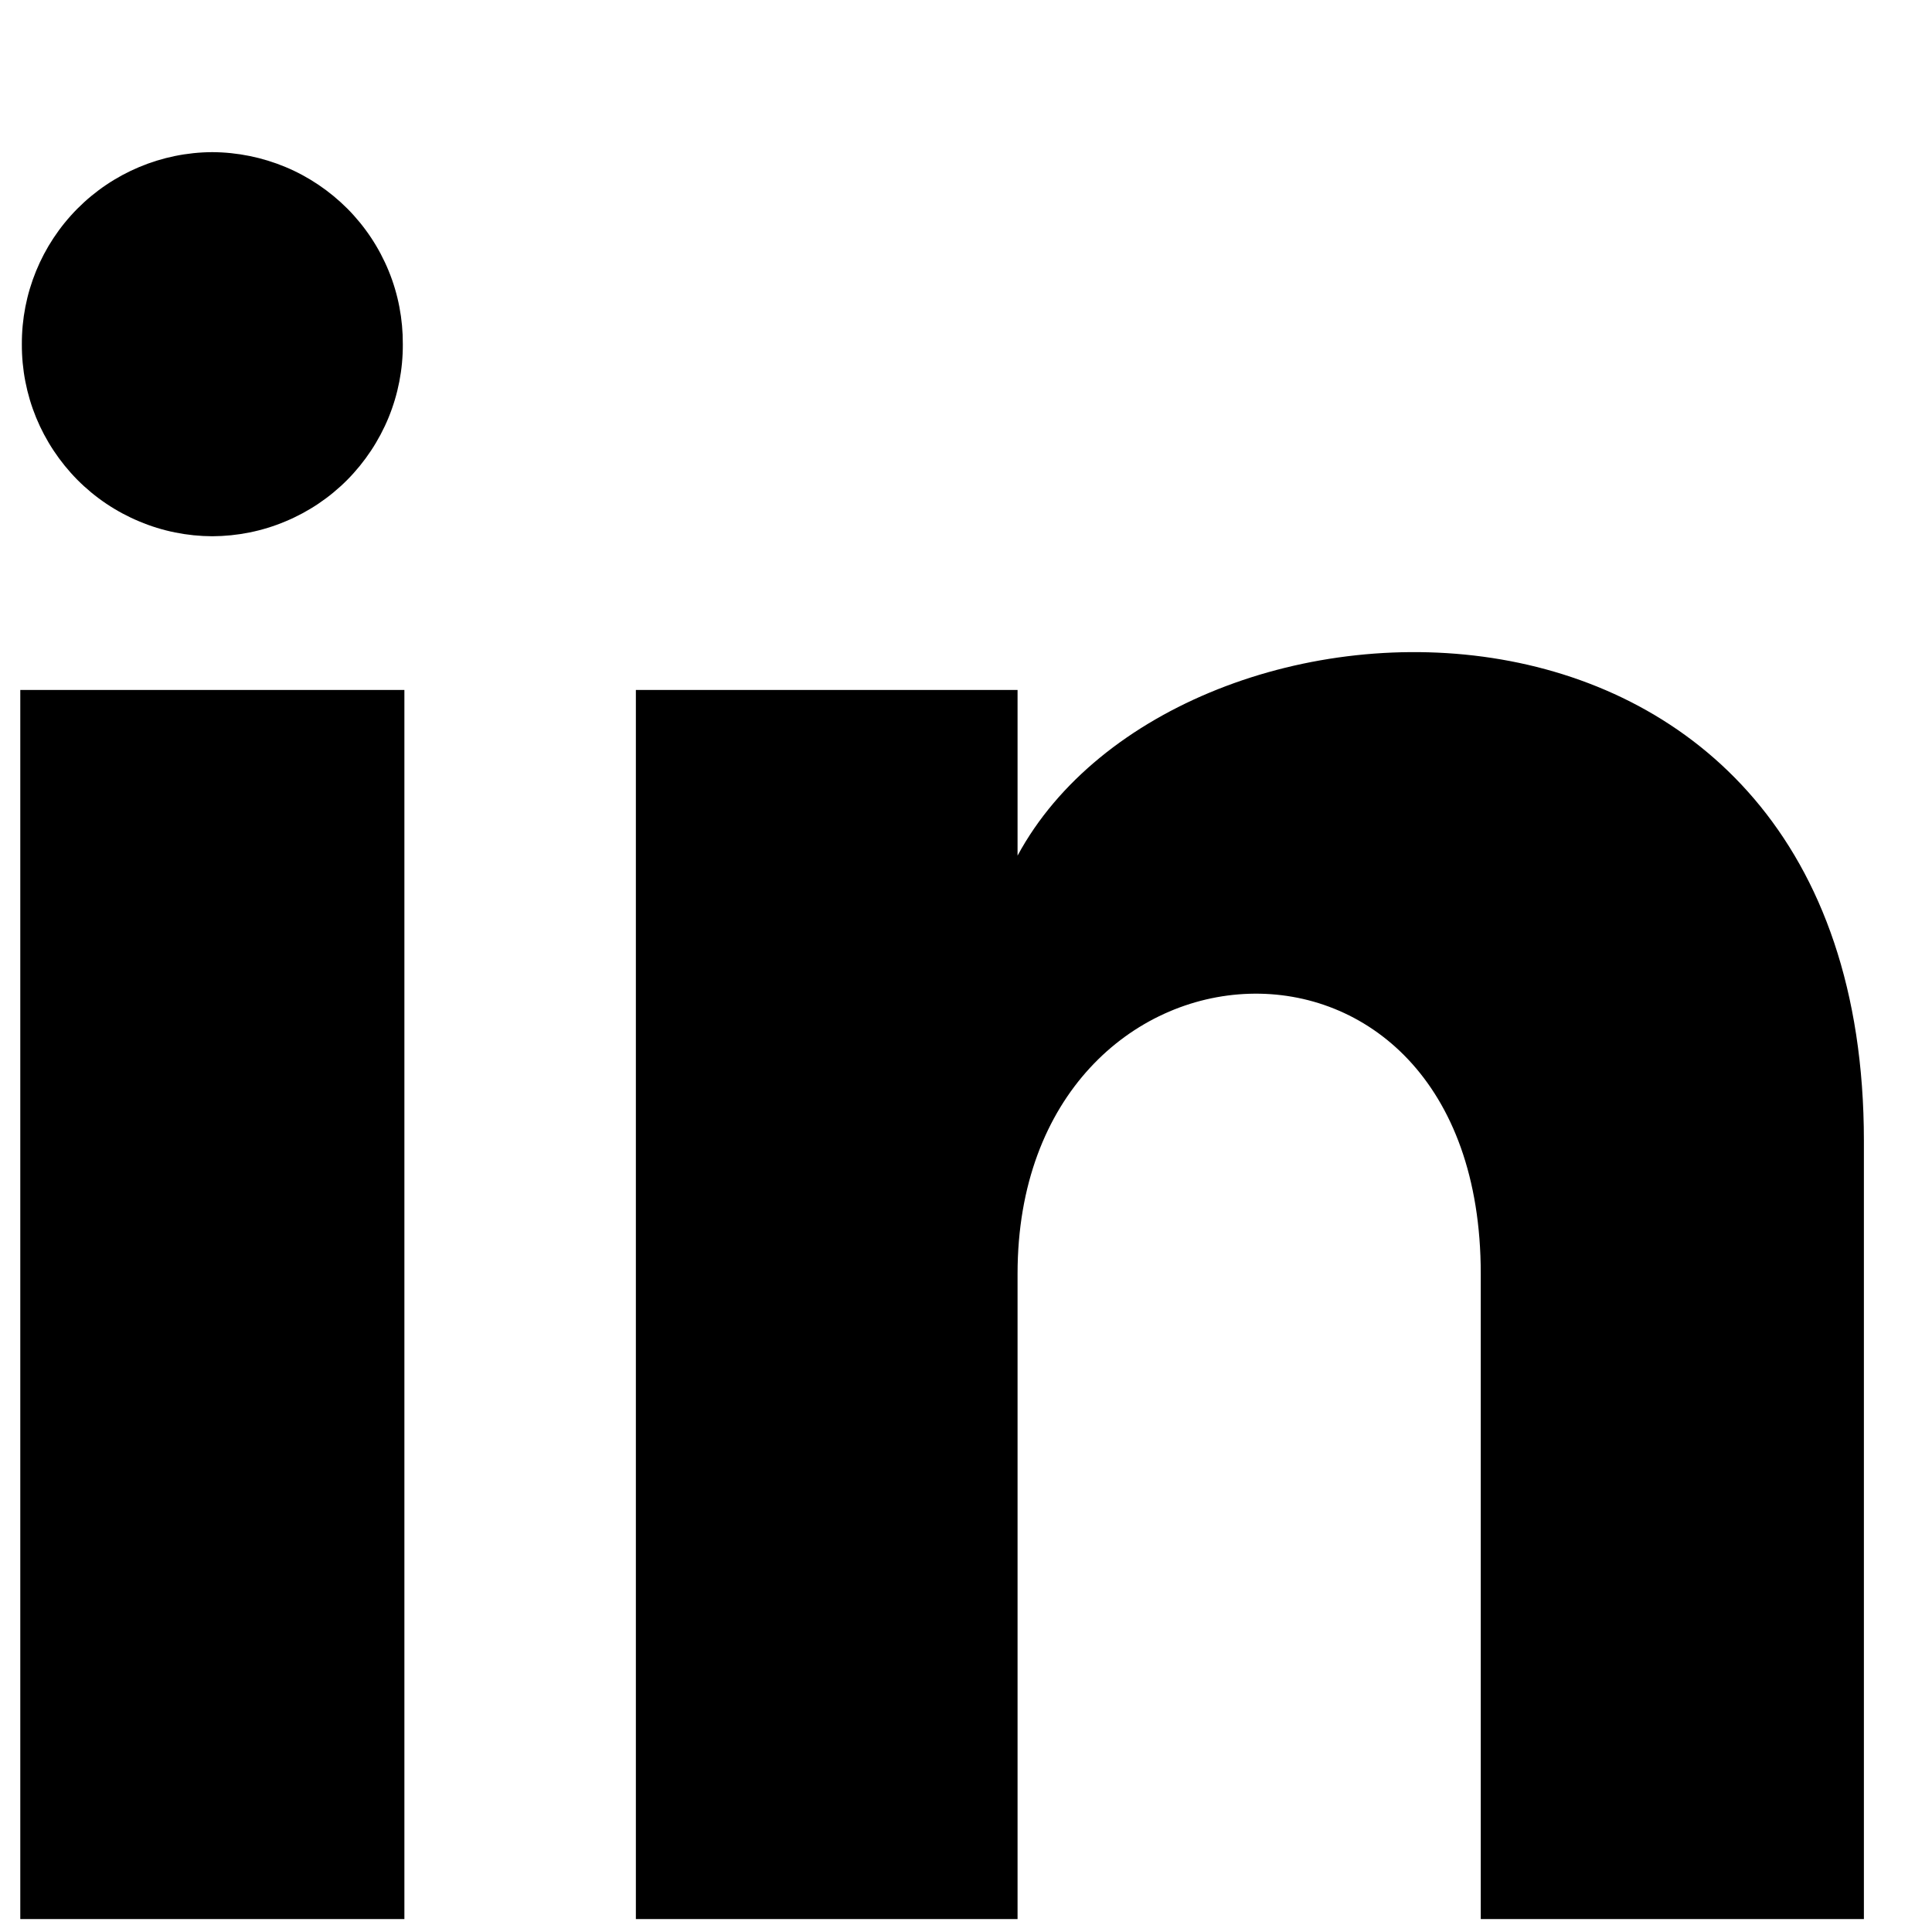
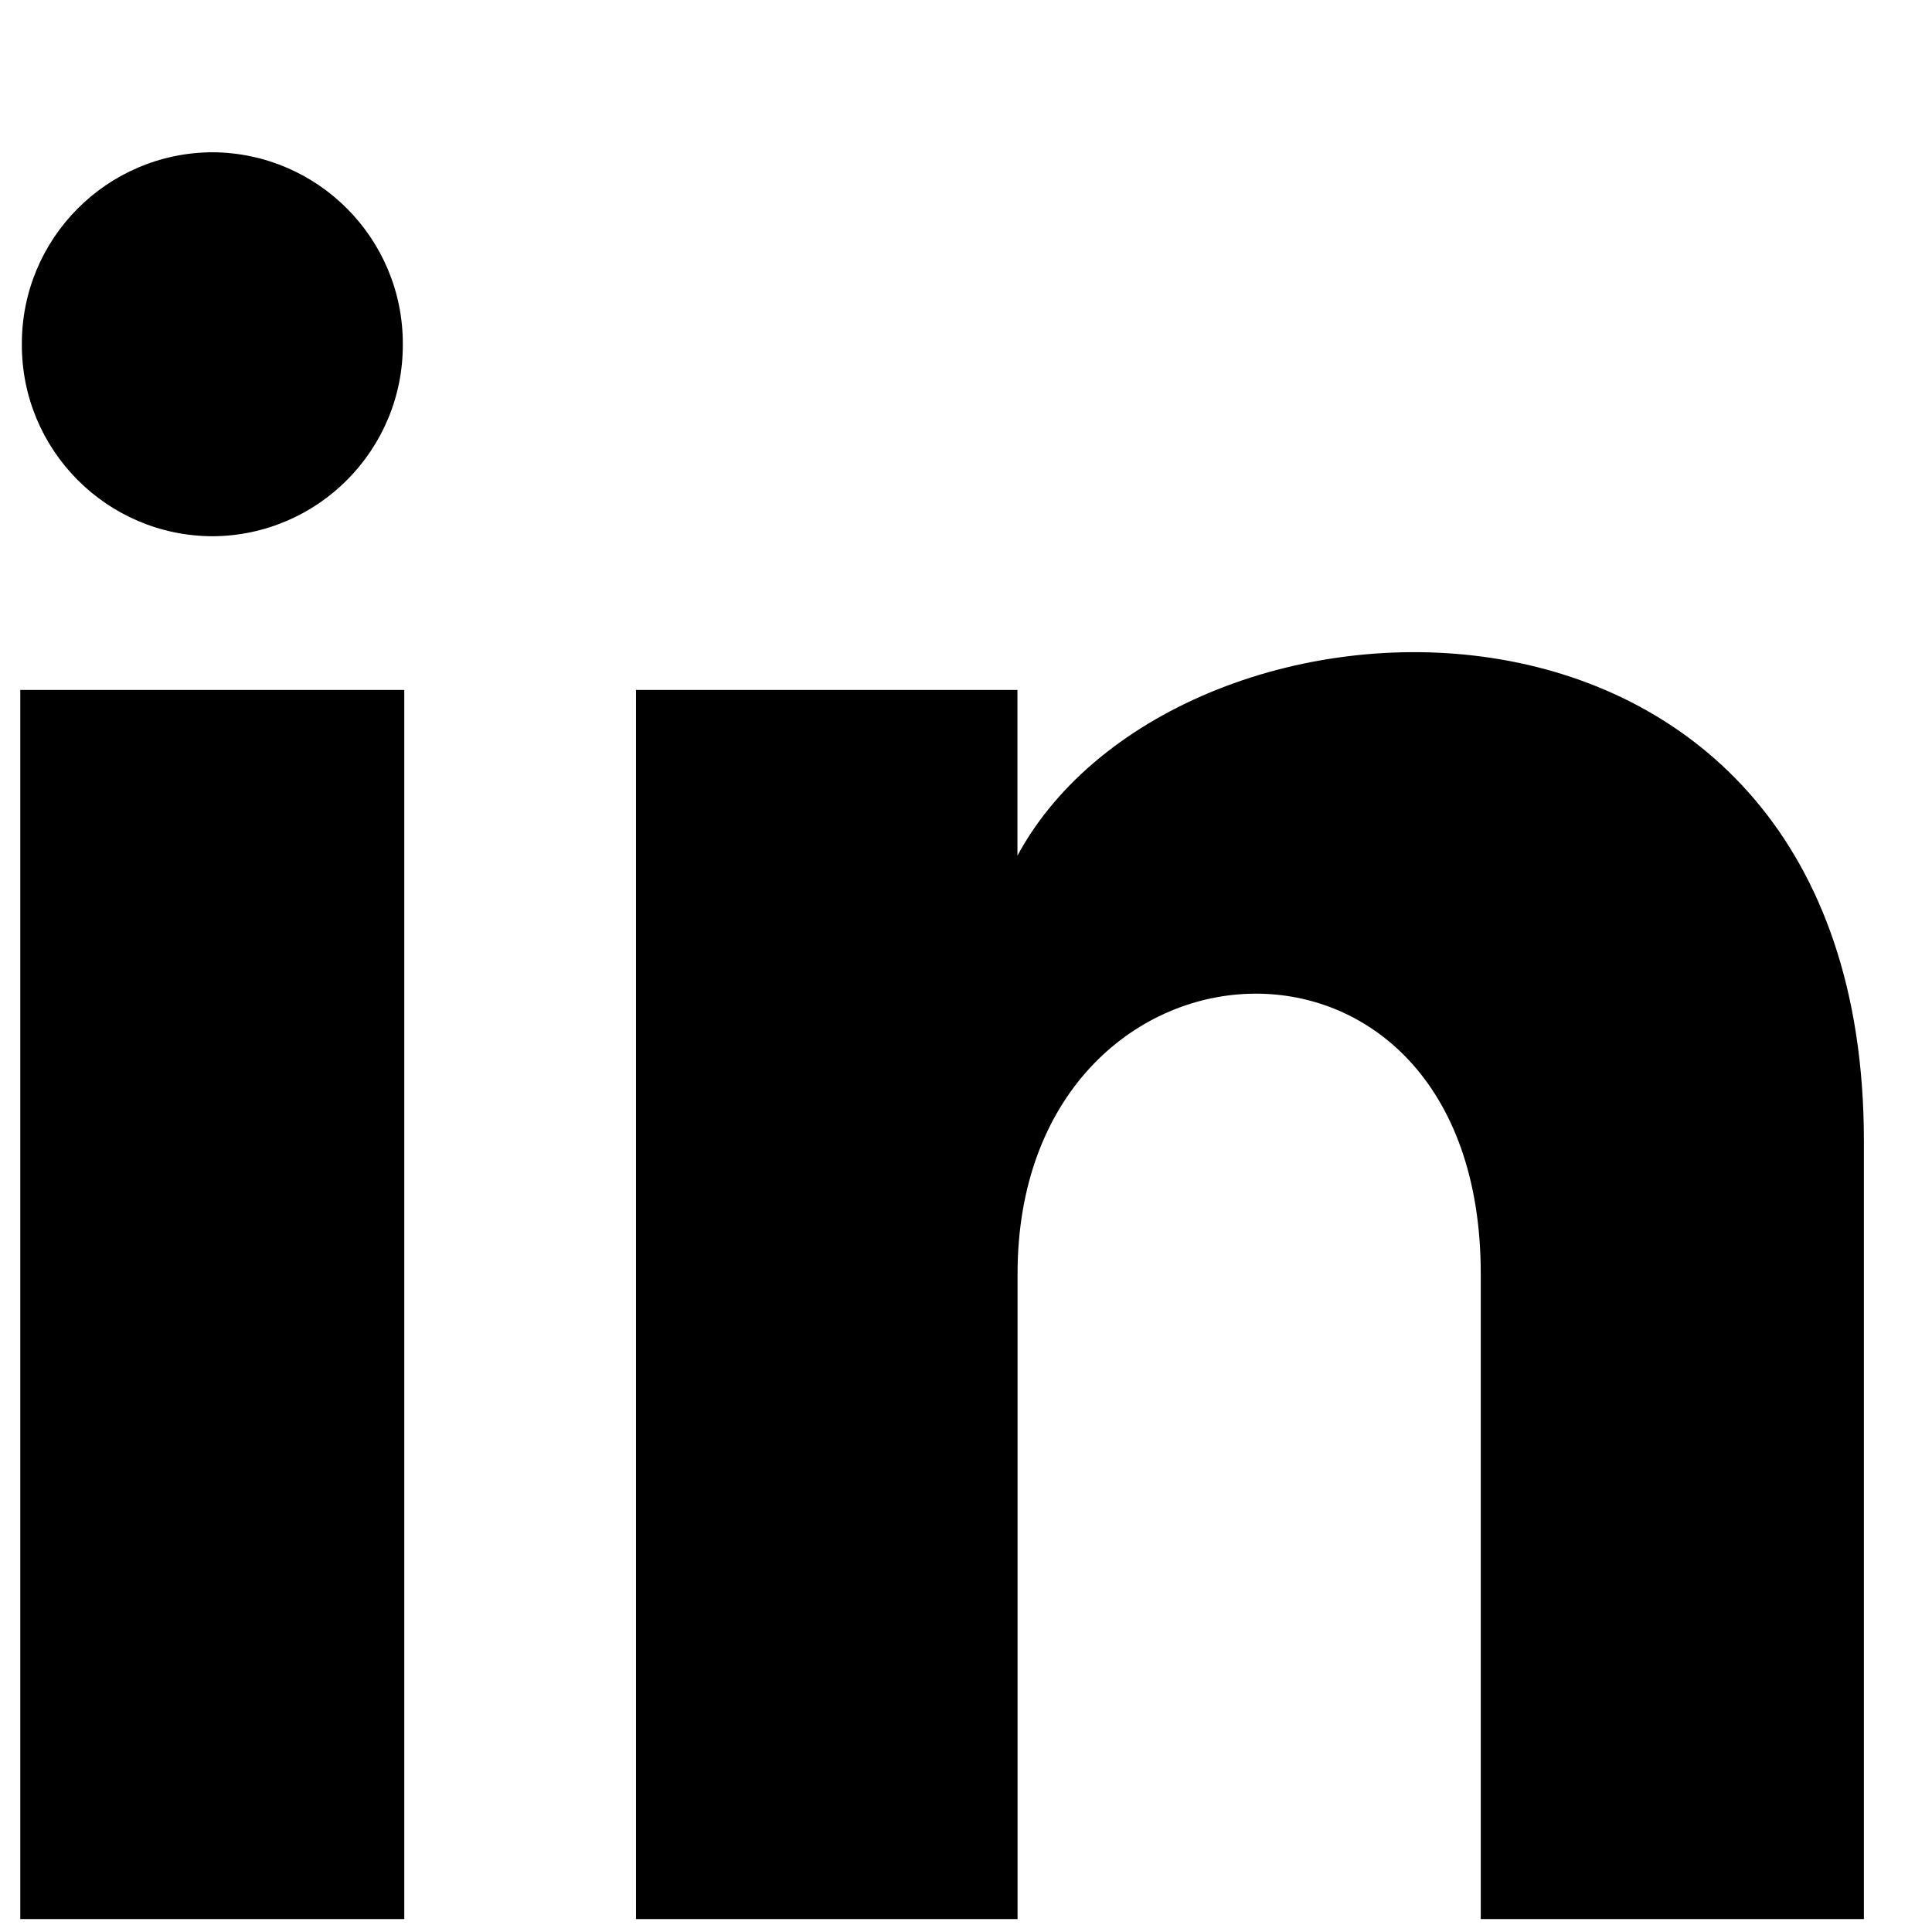
- <svg xmlns="http://www.w3.org/2000/svg" width="16" height="16" viewBox="0 0 16 16" fill="none">
-   <path d="M3.336 2.851C3.337 3.059 3.297 3.265 3.218 3.458C3.139 3.65 3.023 3.825 2.877 3.973C2.73 4.121 2.556 4.238 2.364 4.318C2.172 4.399 1.966 4.44 1.758 4.441C1.55 4.44 1.345 4.399 1.153 4.318C0.961 4.238 0.787 4.121 0.64 3.973C0.494 3.825 0.378 3.65 0.299 3.458C0.22 3.265 0.18 3.059 0.181 2.851C0.179 2.431 0.344 2.028 0.64 1.729C0.936 1.431 1.338 1.262 1.758 1.26C1.966 1.261 2.172 1.303 2.364 1.383C2.556 1.463 2.73 1.581 2.877 1.728C3.024 1.876 3.14 2.051 3.219 2.244C3.298 2.437 3.337 2.643 3.336 2.851ZM3.349 5.714H0.168V15.893H3.349V5.714ZM8.427 5.714H5.266V15.893H8.427V10.549C8.427 7.578 12.263 7.336 12.263 10.549V15.893H15.436V9.448C15.436 4.435 9.76 4.617 8.427 7.086V5.714Z" fill="black" />
+ <svg xmlns="http://www.w3.org/2000/svg" width="16" height="16" fill="none">
+   <path fill="#000" d="M3.336 2.851a1.584 1.584 0 0 1-1.578 1.59 1.584 1.584 0 0 1-1.577-1.59 1.585 1.585 0 0 1 1.577-1.59 1.585 1.585 0 0 1 1.578 1.59Zm.013 2.863H.168v10.179h3.18V5.713Zm5.078 0h-3.16v10.179h3.16v-5.344c0-2.971 3.836-3.213 3.836 0v5.344h3.173V9.448c0-5.013-5.676-4.83-7.01-2.362V5.714Z" />
</svg>
